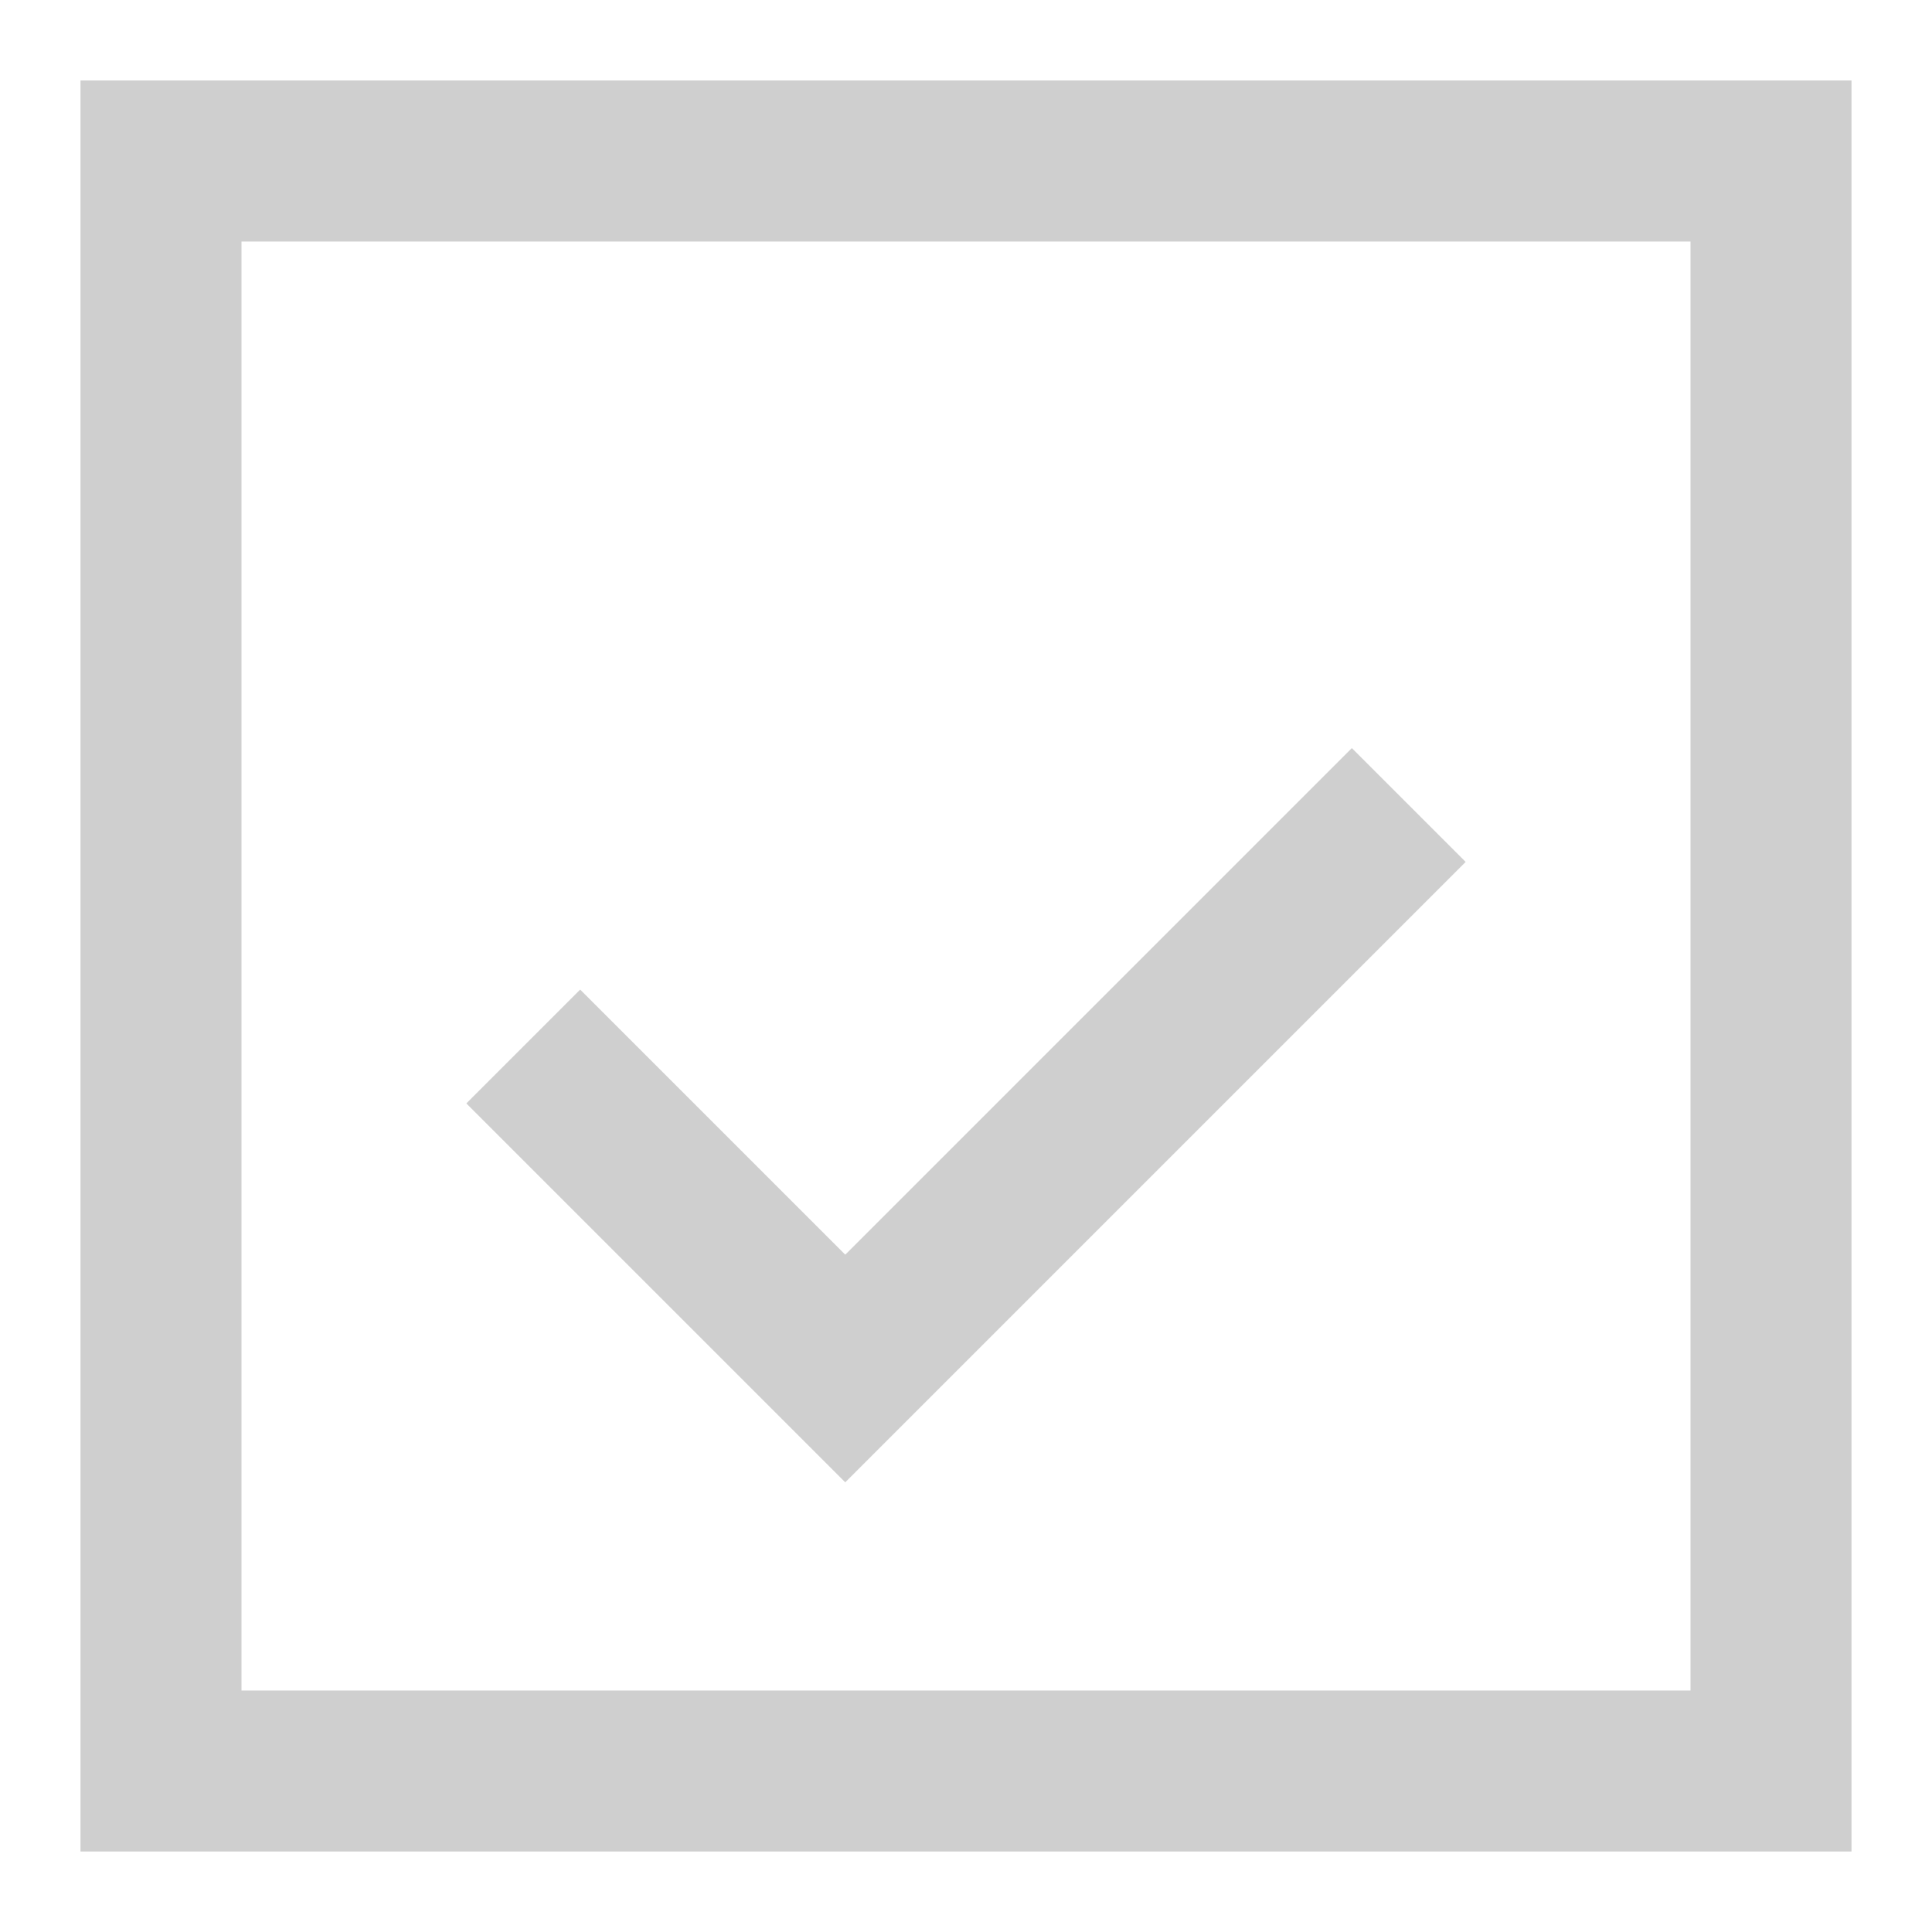
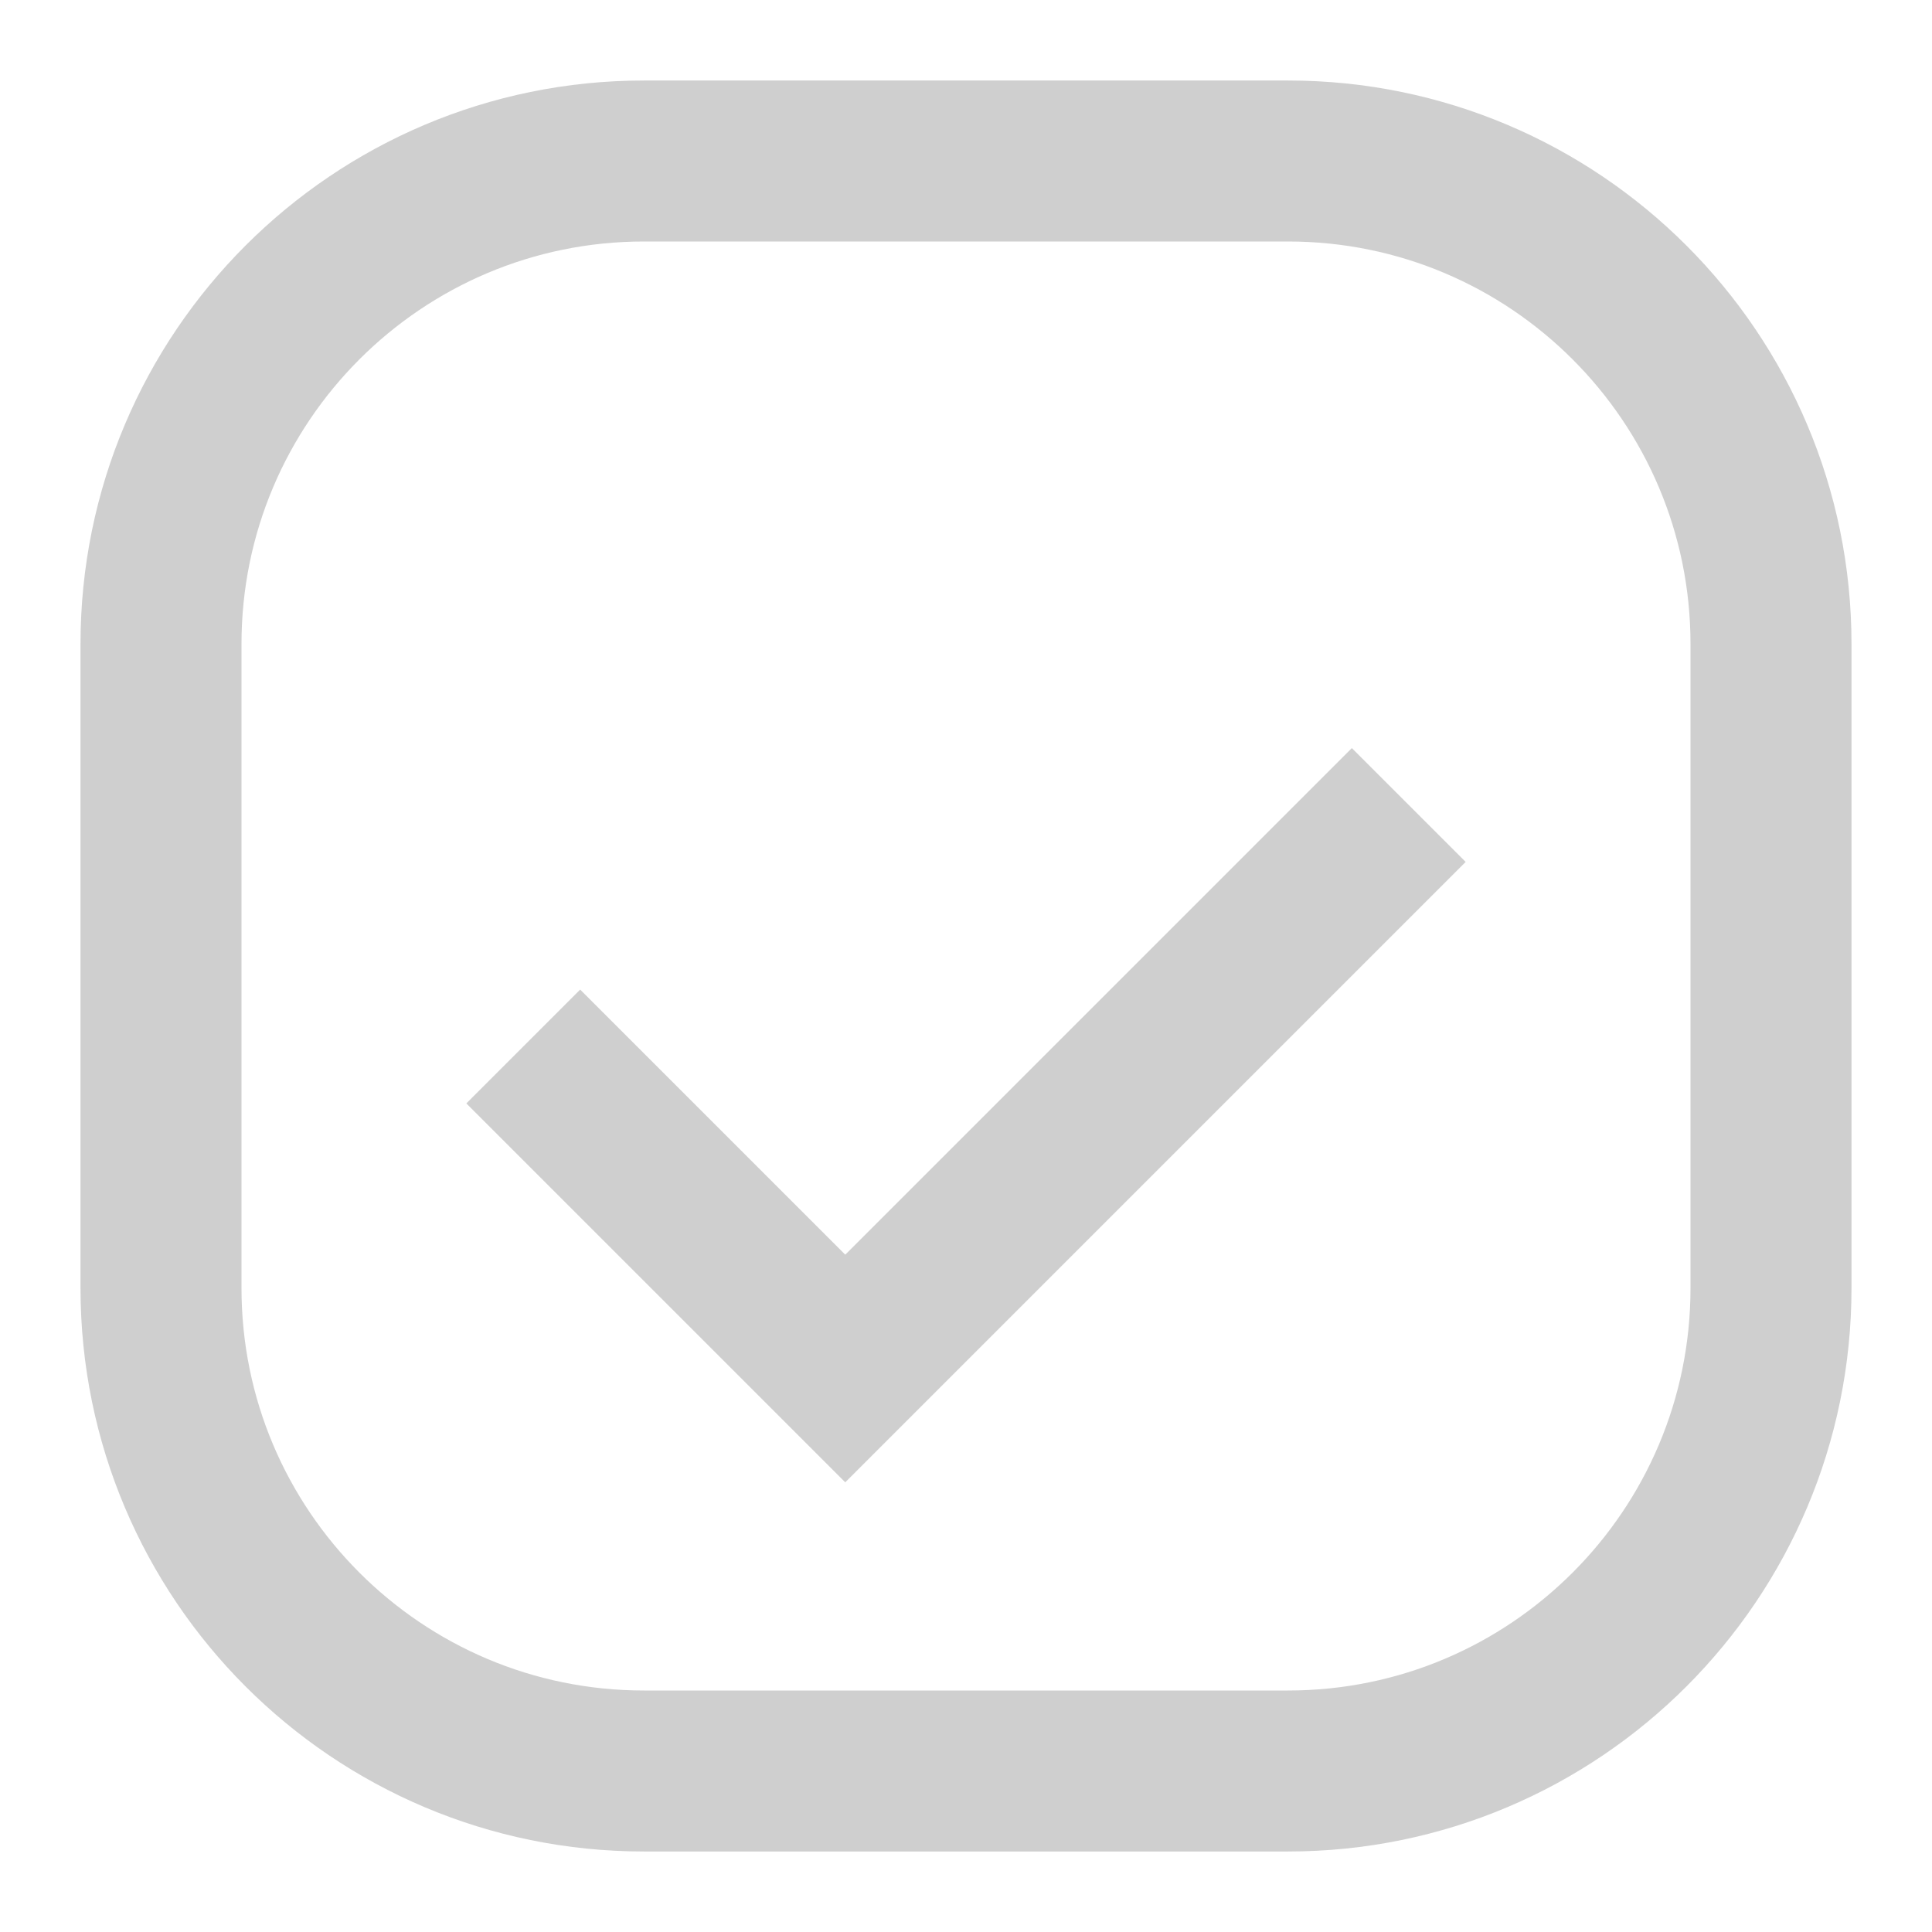
<svg xmlns="http://www.w3.org/2000/svg" width="48" height="48" viewBox="0 0 48 48">
-   <rect x="4" y="4" width="40" height="40" fill="none" stroke="#a0a0a0" stroke-width="4" rx="６" ry="６" opacity="0.5" />
-   <polyline points="13,26 21,34 35,20" fill="none" stroke="#a0a0a0" stroke-width="4" opacity="0.5" />
+   <rect x="4" y="4" width="40" height="40" fill="none" stroke="#a0a0a0" stroke-width="4" rx="12" ry="12" opacity="0.5" />
+   <polyline points="13 ,26 21,34 35,20" fill="none" stroke="#a0a0a0" stroke-width="4" opacity="0.5" />
</svg>
